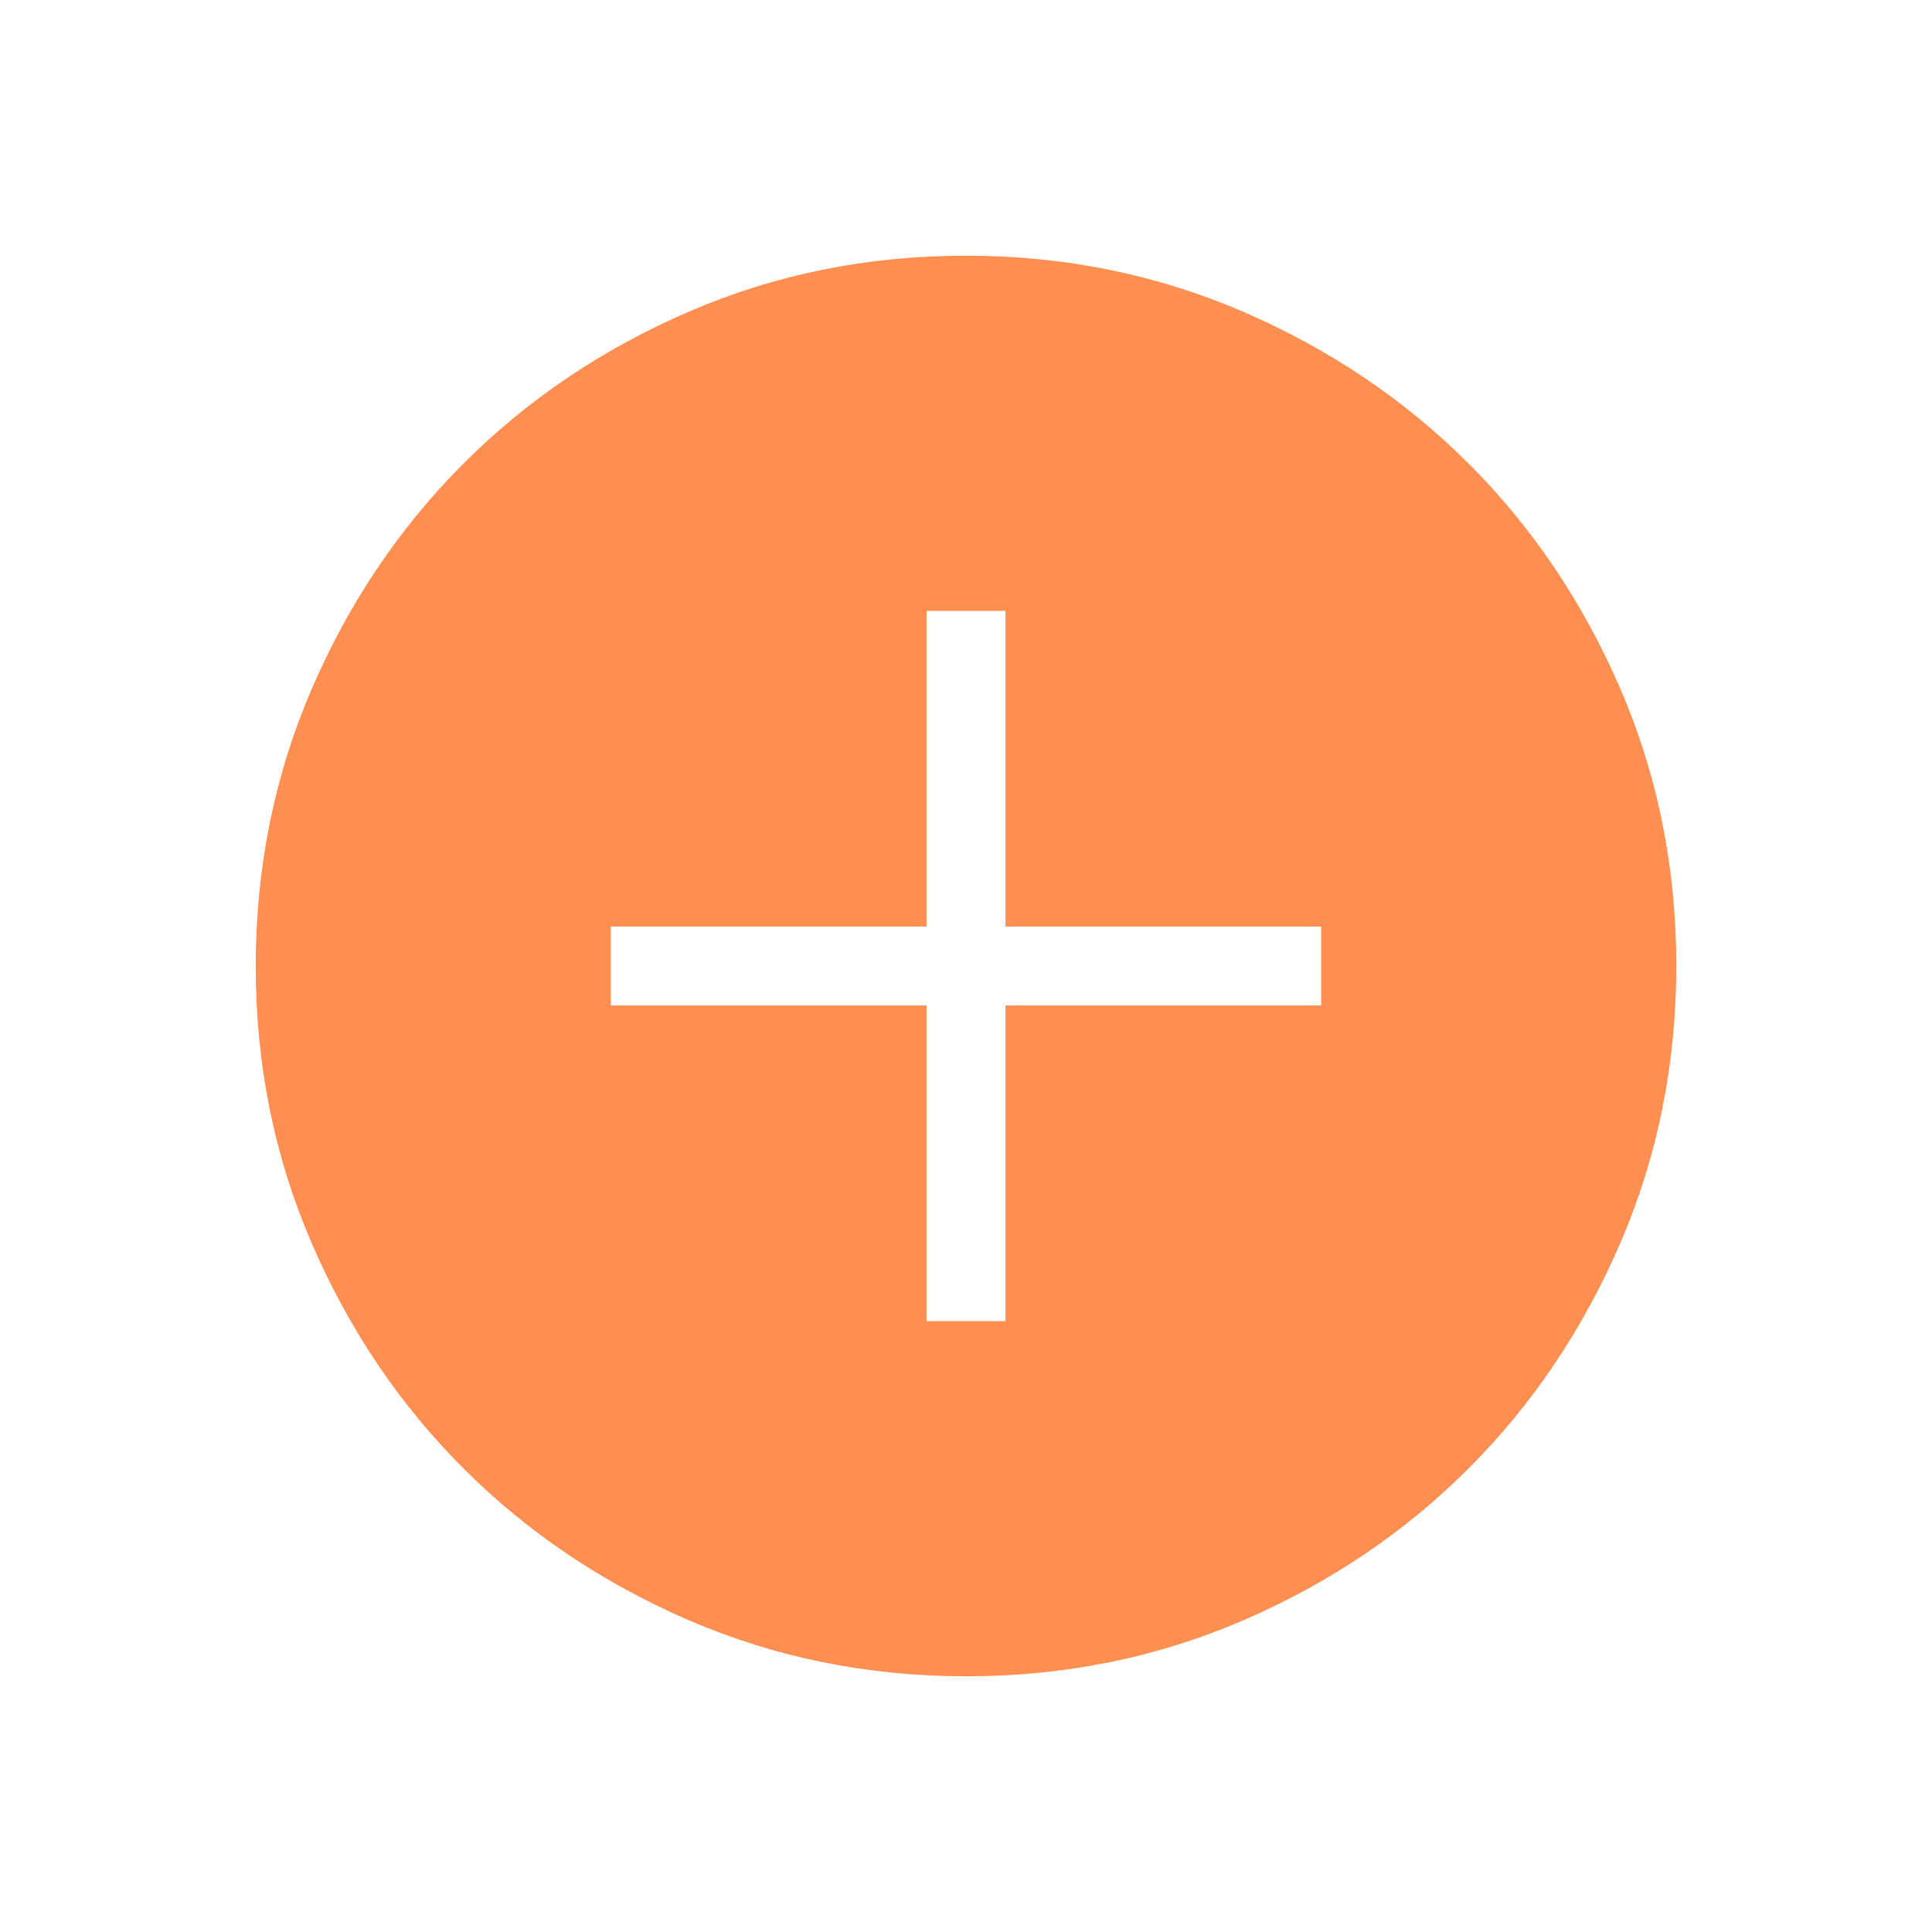
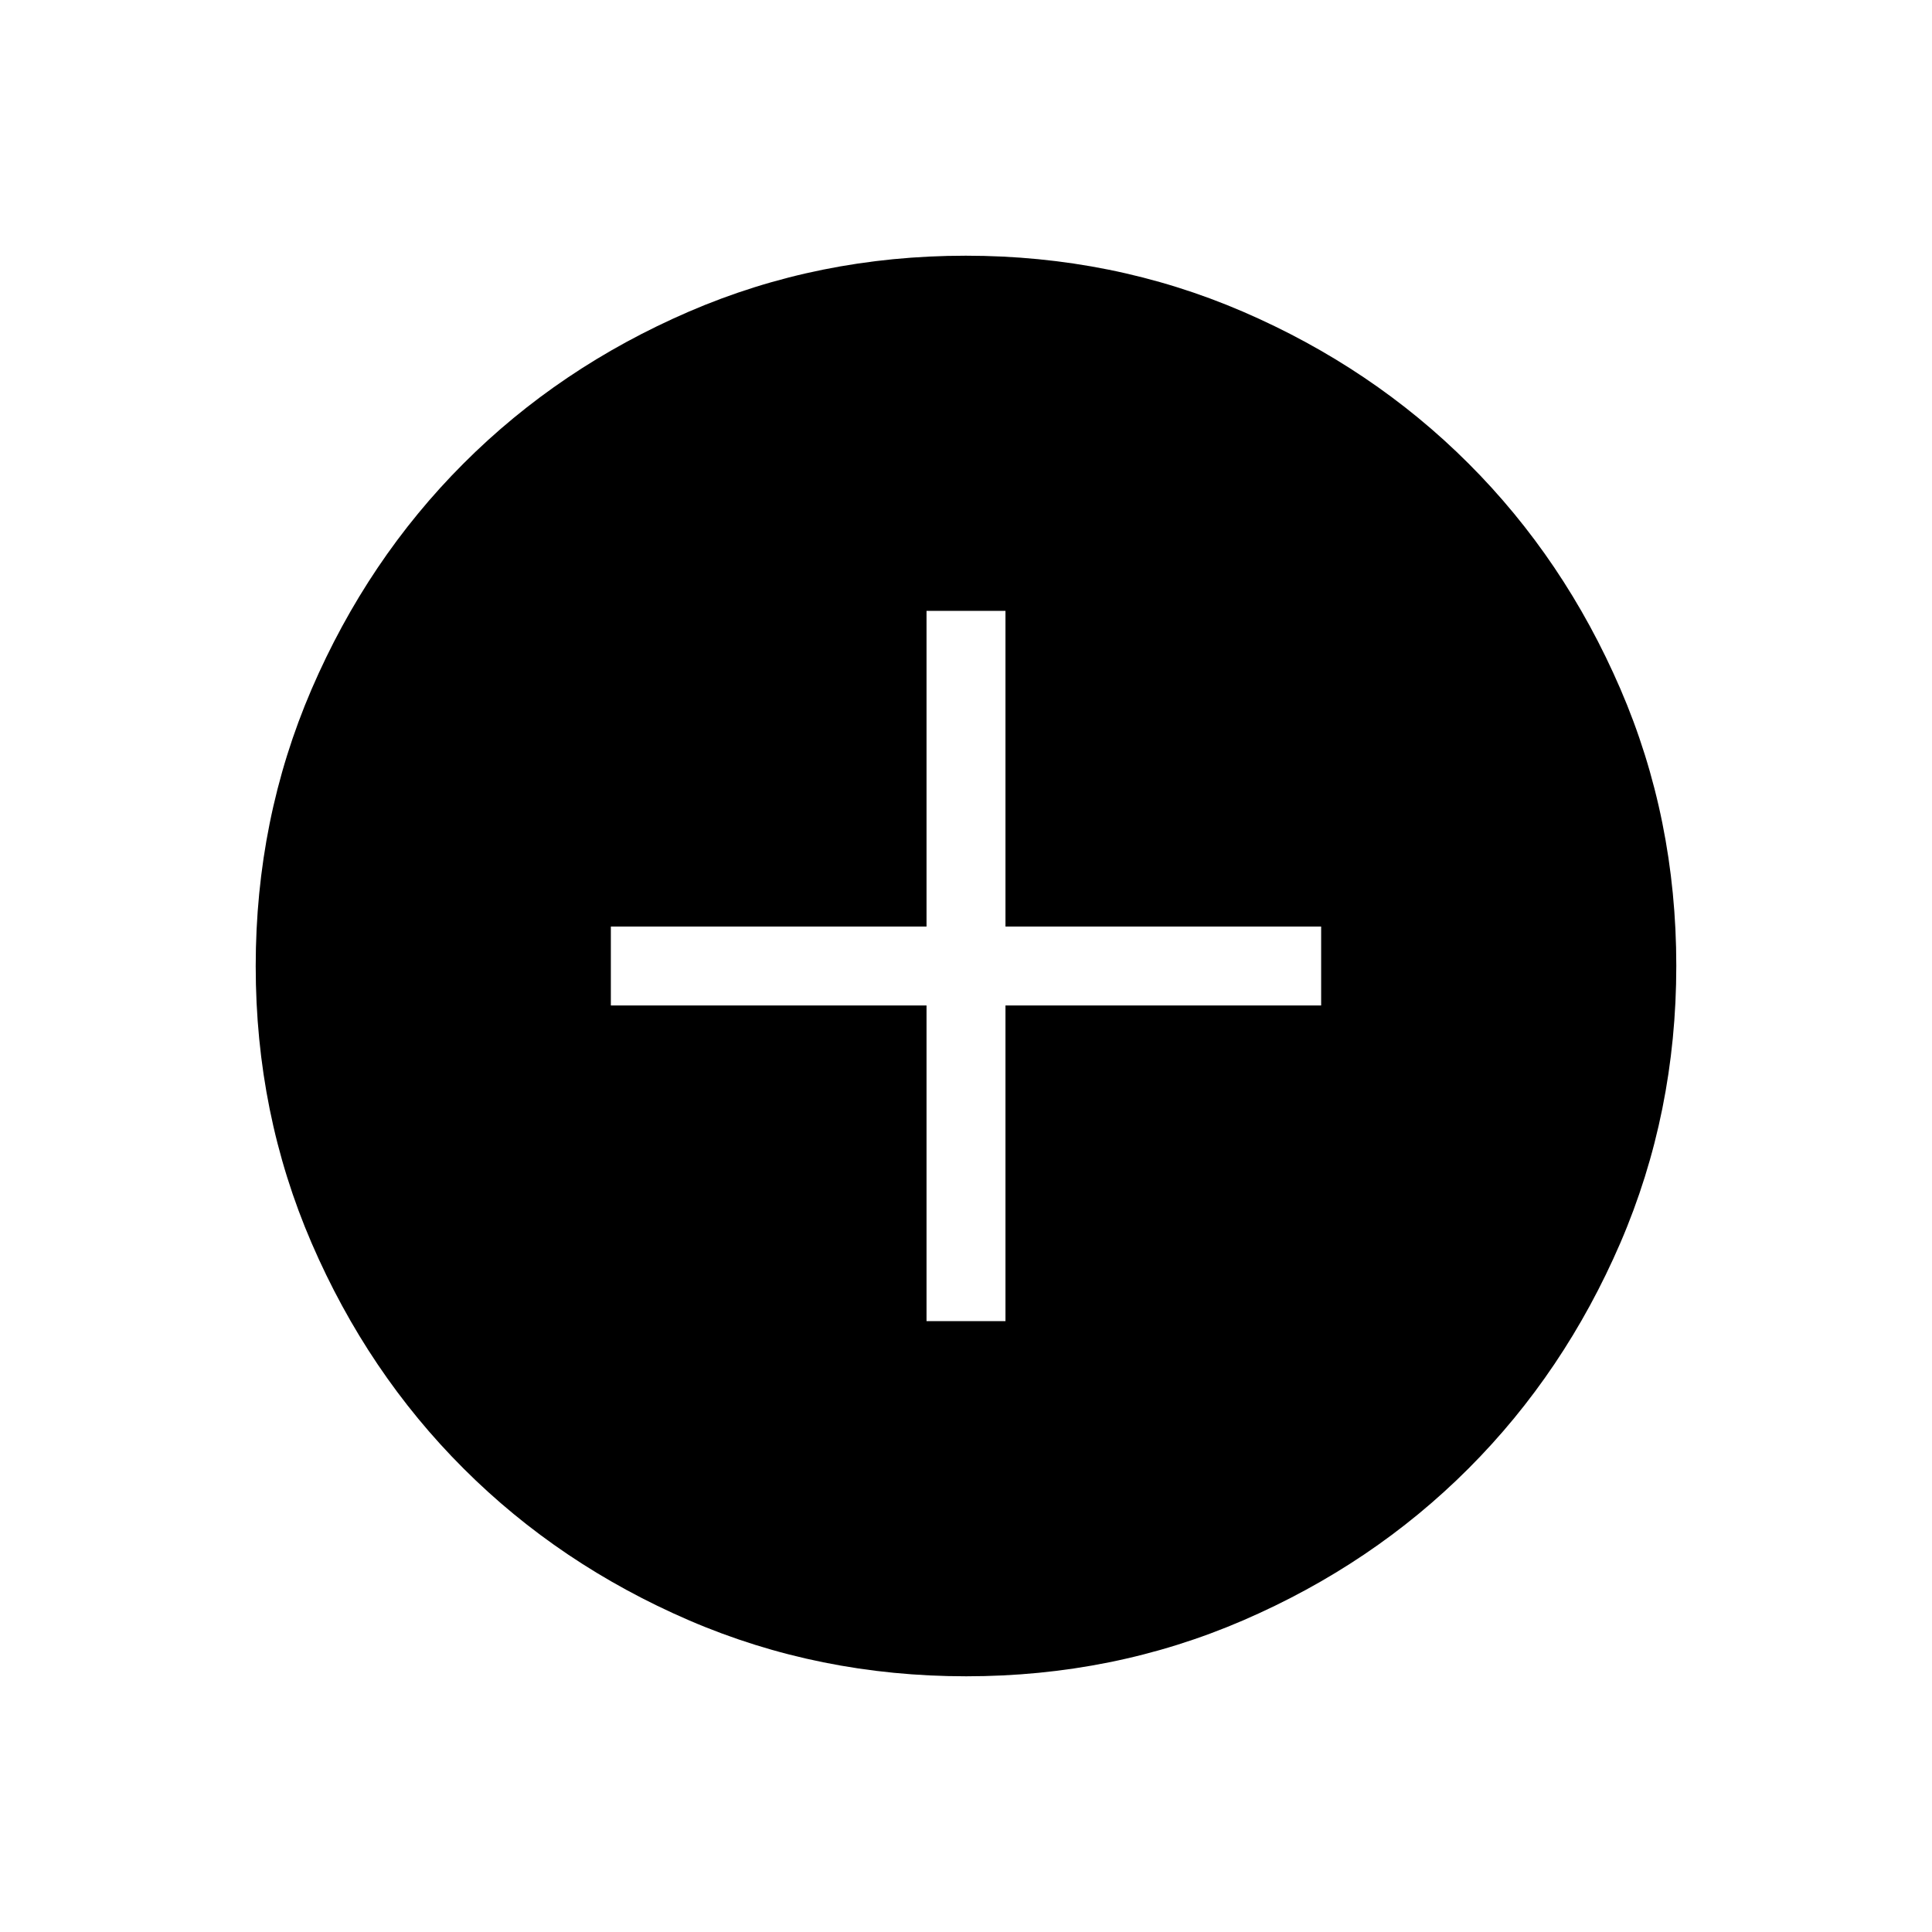
<svg xmlns="http://www.w3.org/2000/svg" width="51" height="51" viewBox="0 0 51 51" fill="none">
-   <path d="M24.458 34.875H26.542V26.542H34.875V24.458H26.542V16.125H24.458V24.458H16.125V26.542H24.458V34.875ZM25.506 44.25C22.915 44.25 20.477 43.758 18.194 42.775C15.912 41.79 13.926 40.454 12.238 38.767C10.549 37.081 9.212 35.097 8.227 32.817C7.242 30.536 6.75 28.099 6.75 25.506C6.75 22.915 7.242 20.477 8.225 18.194C9.21 15.912 10.546 13.926 12.233 12.238C13.919 10.549 15.903 9.212 18.183 8.227C20.464 7.242 22.901 6.75 25.494 6.75C28.085 6.75 30.523 7.242 32.806 8.225C35.088 9.21 37.074 10.546 38.763 12.233C40.451 13.919 41.788 15.903 42.773 18.183C43.758 20.464 44.25 22.901 44.25 25.494C44.25 28.085 43.758 30.523 42.775 32.806C41.79 35.088 40.454 37.074 38.767 38.763C37.081 40.451 35.097 41.788 32.817 42.773C30.536 43.758 28.099 44.25 25.506 44.25Z" fill="#FF8F50" />
+   <path d="M24.458 34.875H26.542V26.542H34.875V24.458H26.542V16.125H24.458V24.458H16.125V26.542H24.458V34.875ZM25.506 44.25C22.915 44.25 20.477 43.758 18.194 42.775C15.912 41.79 13.926 40.454 12.238 38.767C10.549 37.081 9.212 35.097 8.227 32.817C7.242 30.536 6.75 28.099 6.75 25.506C6.75 22.915 7.242 20.477 8.225 18.194C9.21 15.912 10.546 13.926 12.233 12.238C13.919 10.549 15.903 9.212 18.183 8.227C20.464 7.242 22.901 6.75 25.494 6.75C28.085 6.75 30.523 7.242 32.806 8.225C35.088 9.21 37.074 10.546 38.763 12.233C40.451 13.919 41.788 15.903 42.773 18.183C43.758 20.464 44.25 22.901 44.25 25.494C44.25 28.085 43.758 30.523 42.775 32.806C41.79 35.088 40.454 37.074 38.767 38.763C37.081 40.451 35.097 41.788 32.817 42.773C30.536 43.758 28.099 44.25 25.506 44.25Z" fill="currentColor" />
</svg>
